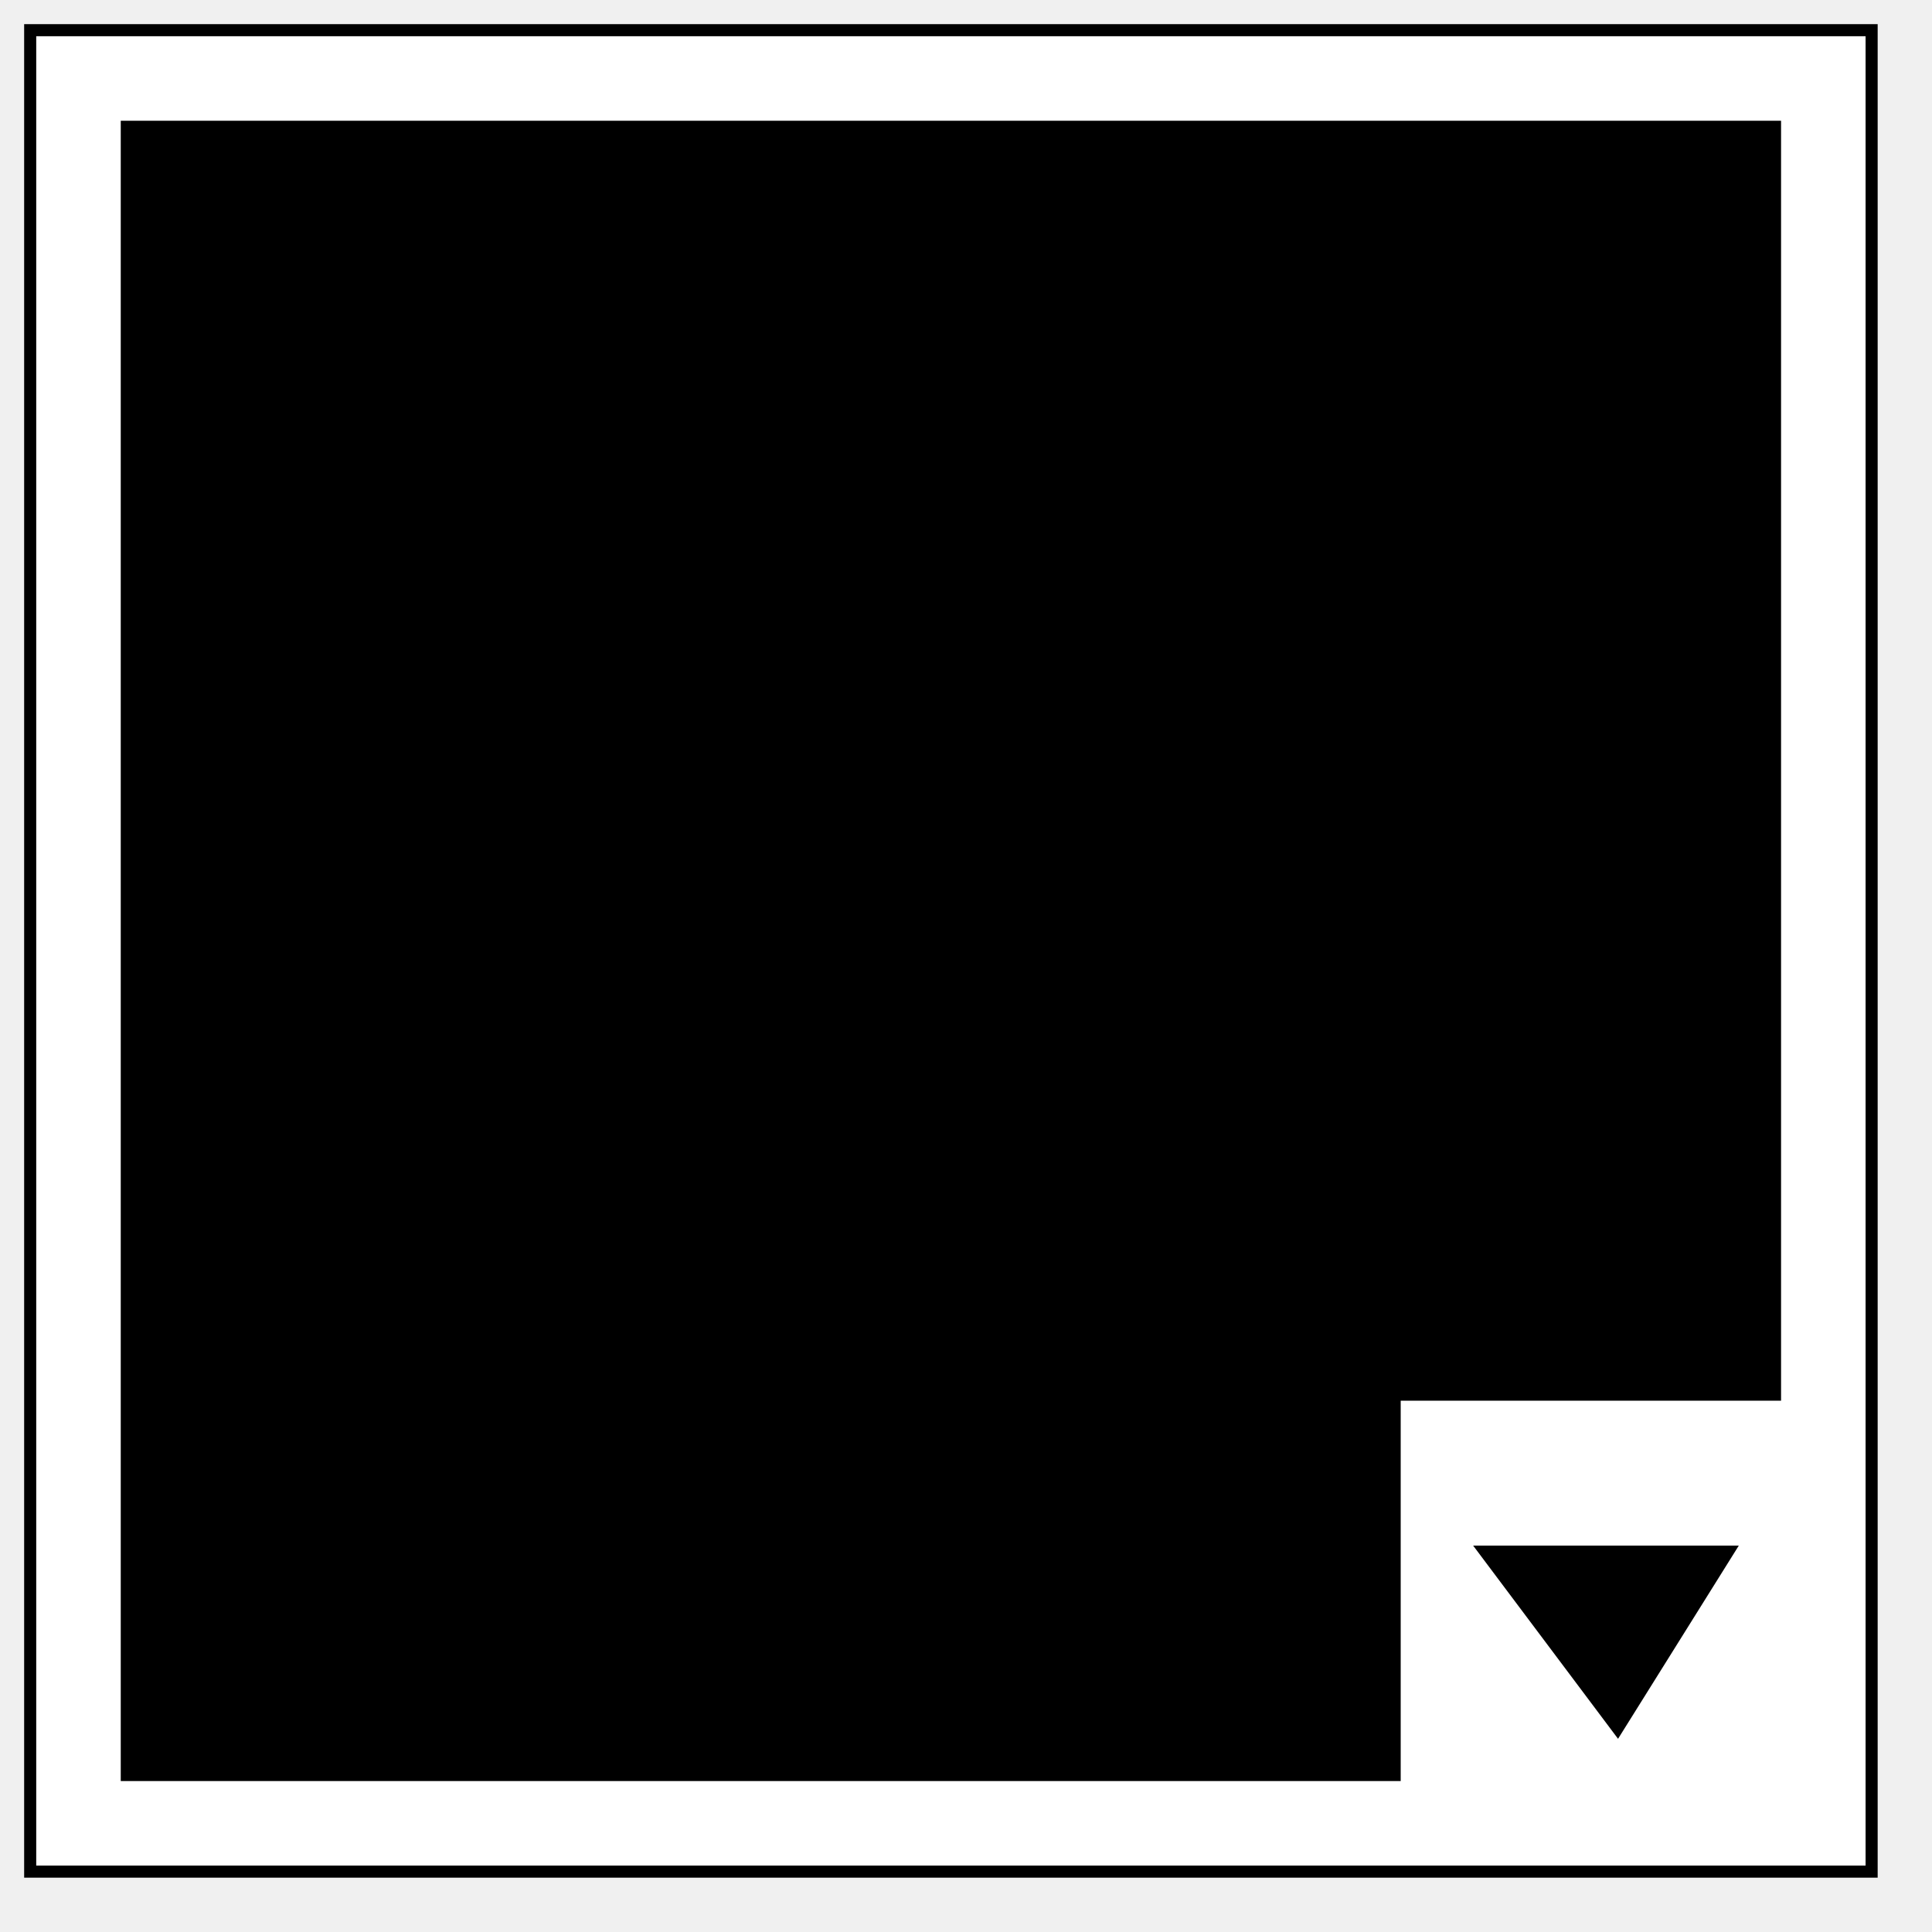
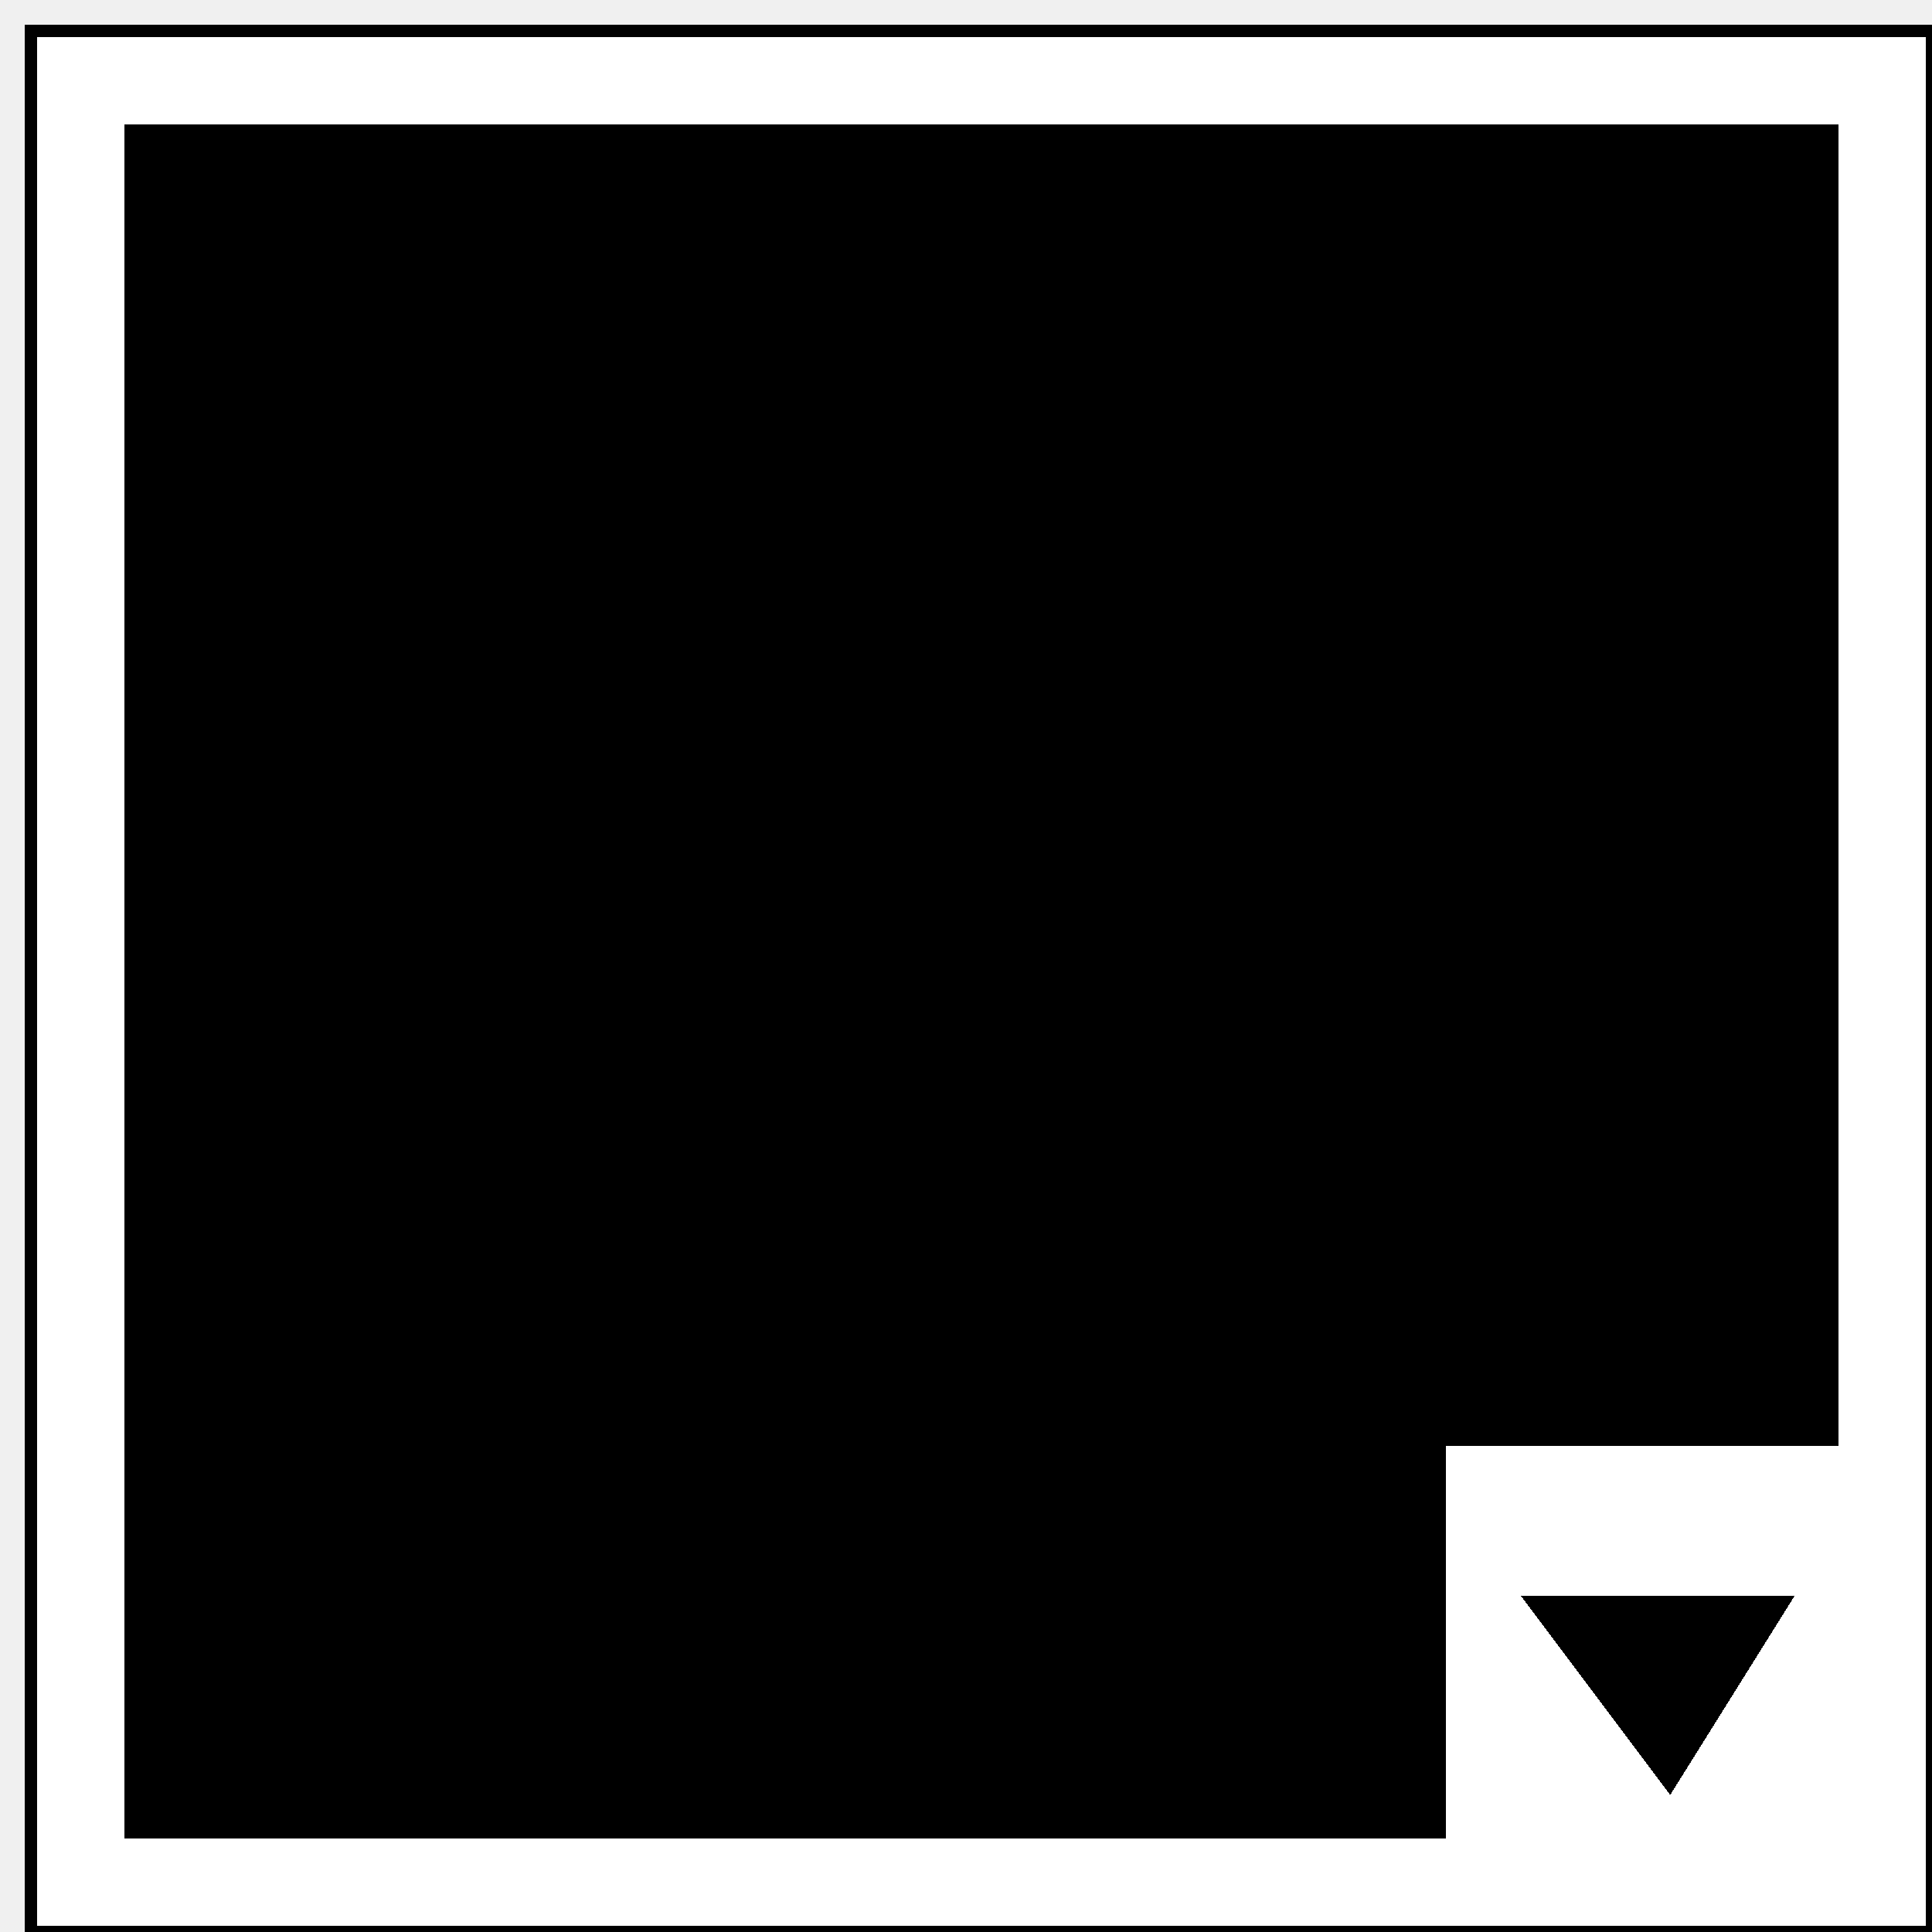
- <svg xmlns="http://www.w3.org/2000/svg" width="32" height="32" viewBox="0 0 32 32">
-   <g fill="none">
-     <rect width="30.5" height="30.5" x=".5" y=".5" fill="#FFF" stroke="#000" stroke-width=".2" />
-     <rect width="28.5" id="tool" height="28.5" x="1.5" y="1.5" fill="#000" stroke="#FFF" />
-     <g transform="translate(23.2 23.2)">
-       <rect width="7.2" height="7.2" fill="#FFF" />
-       <polygon fill="#000" points="1.2 2.4 5.6 2.4 3.6 5.6" />
-     </g>
+ <svg xmlns="http://www.w3.org/2000/svg" shape-rendering="crispEdges">
+   <defs id="4D" />
+   <rect fill="white" height="30.5" stroke="black" stroke-width="0.2" transform="translate(0.5,0.5)" width="30.5" x="0" y="0" />
+   <rect fill="black" height="28.5" id="tool" stroke="white" stroke-width="1" transform="translate(1.5,1.5)" width="28.5" x="0" y="0" />
+   <g transform="scale(0.8) translate(8,8)">
+     <rect fill="white" height="9" stroke="none" stroke-width="0.1" width="9" x="21" y="21" />
+     <path d="M22.5,24 L28,24 L25.5,28z" fill="black" stroke="none" />
  </g>
</svg>
